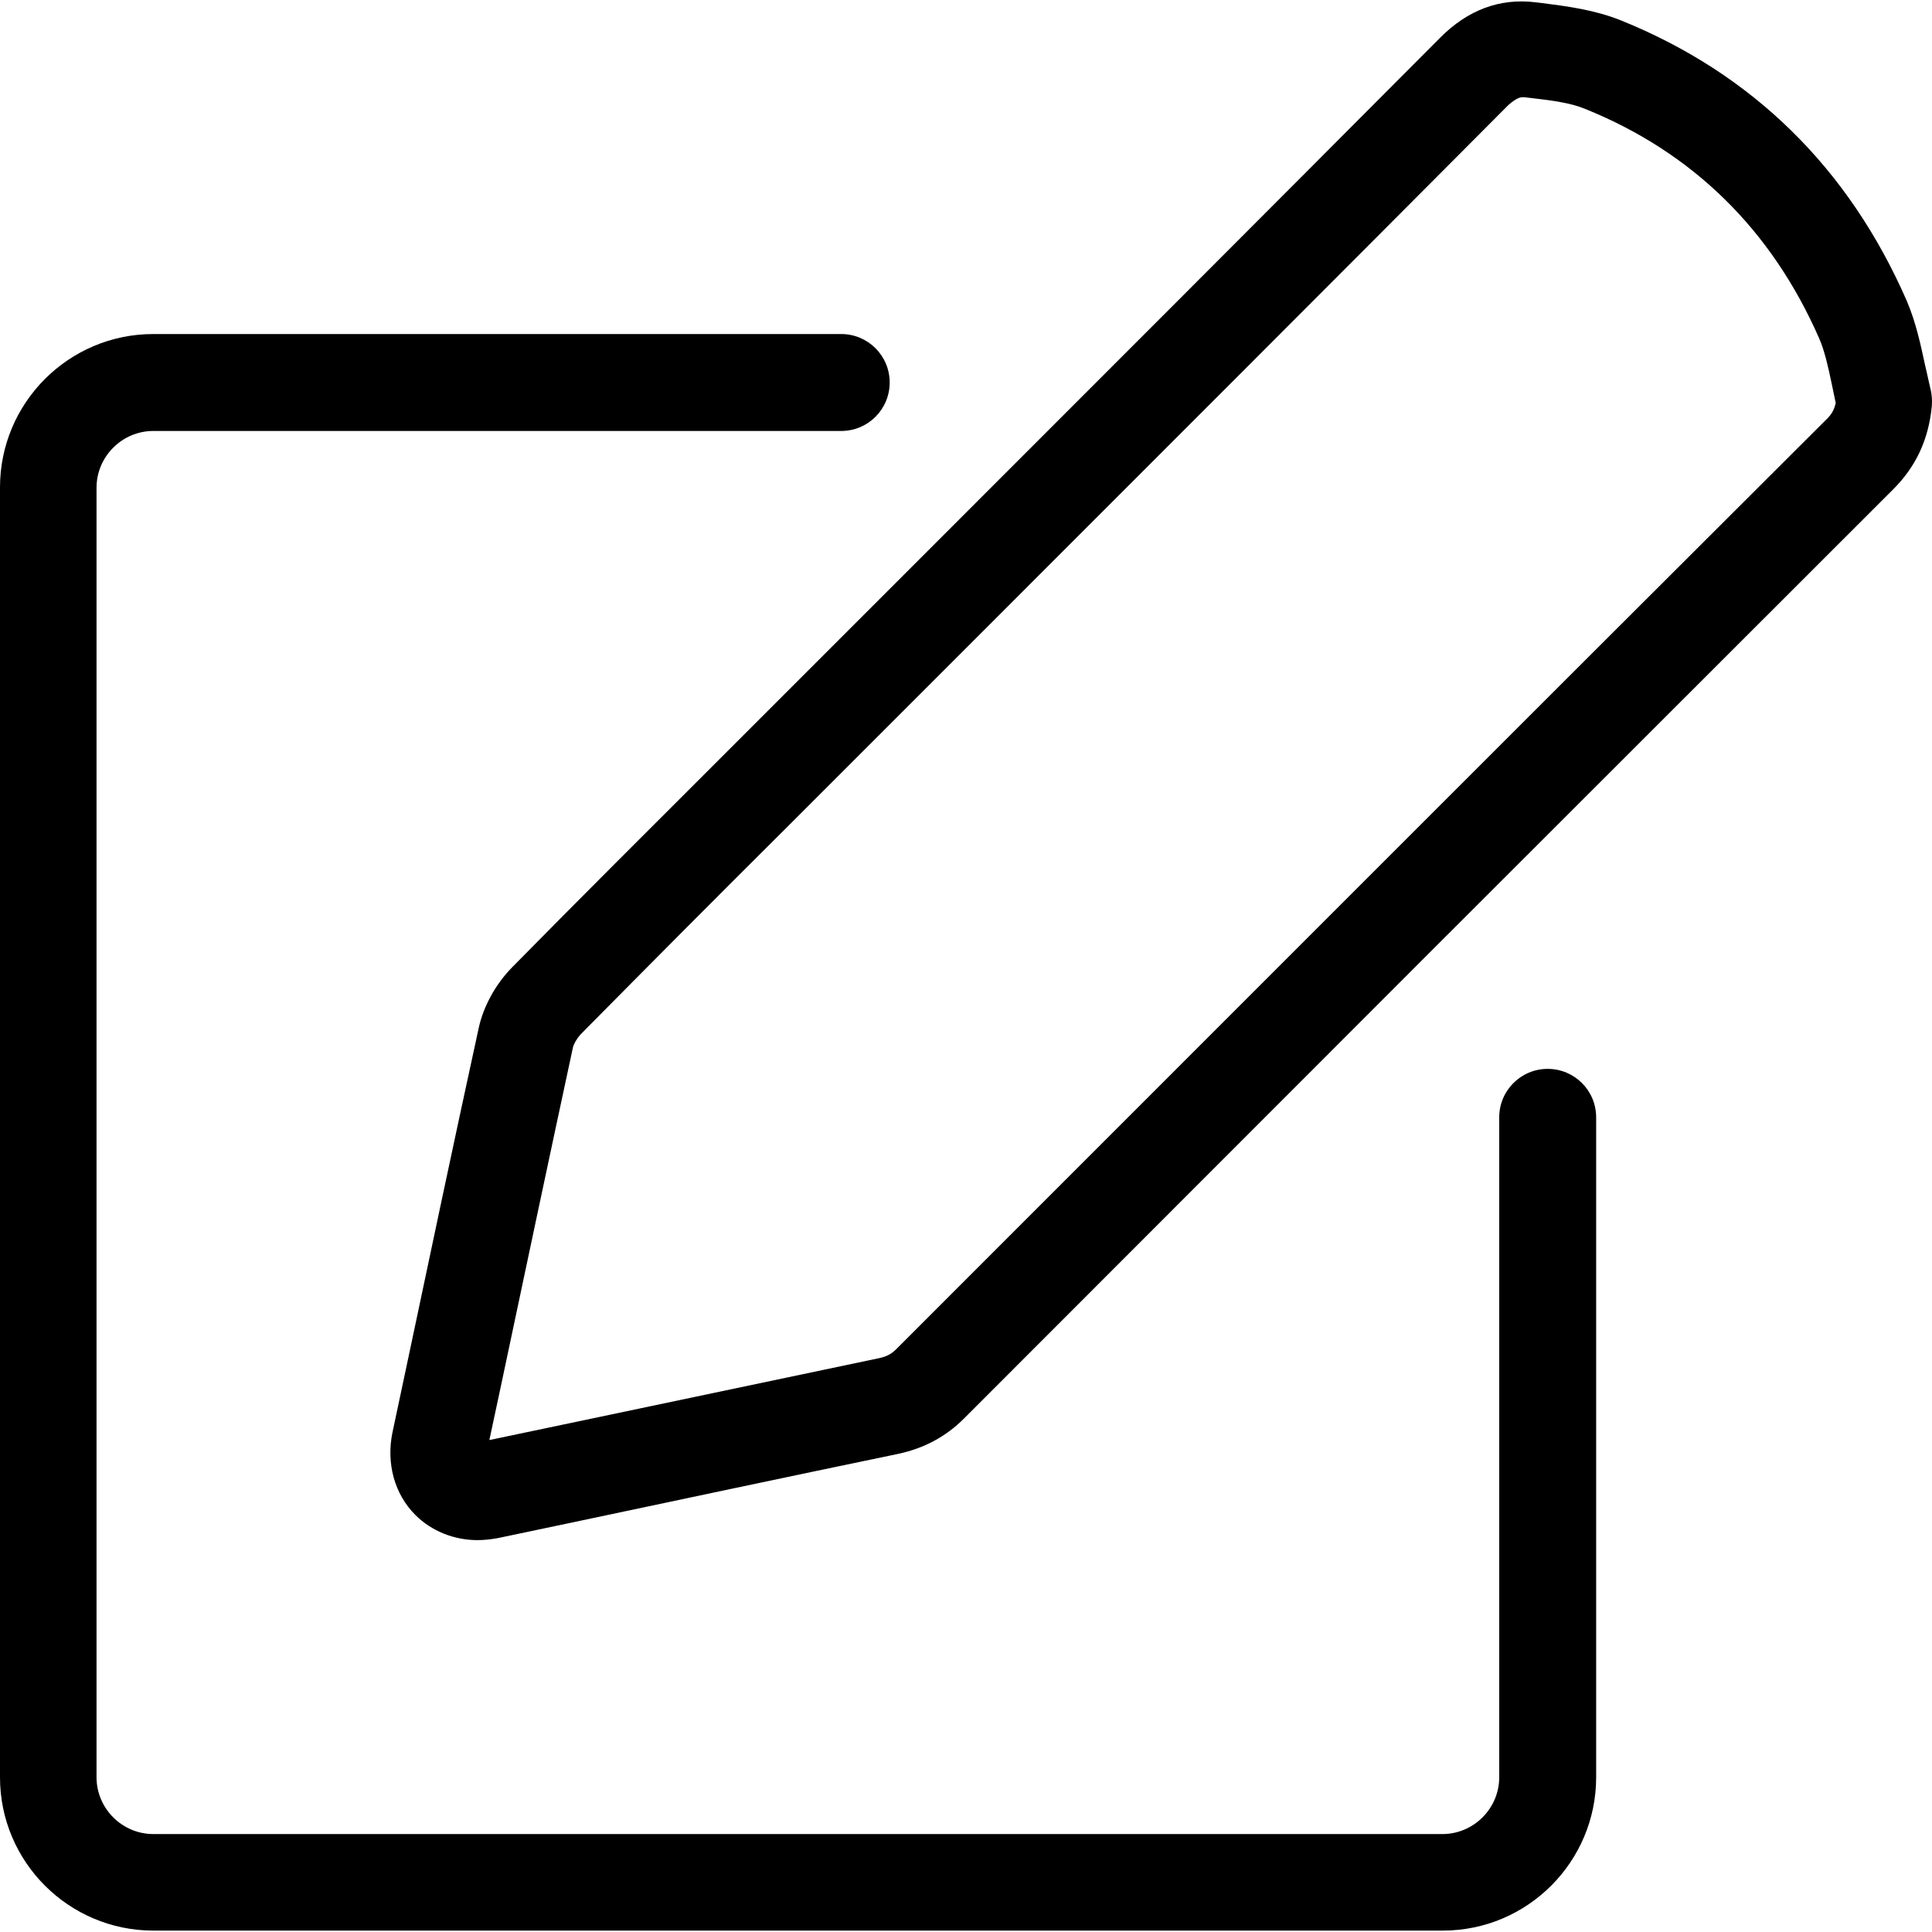
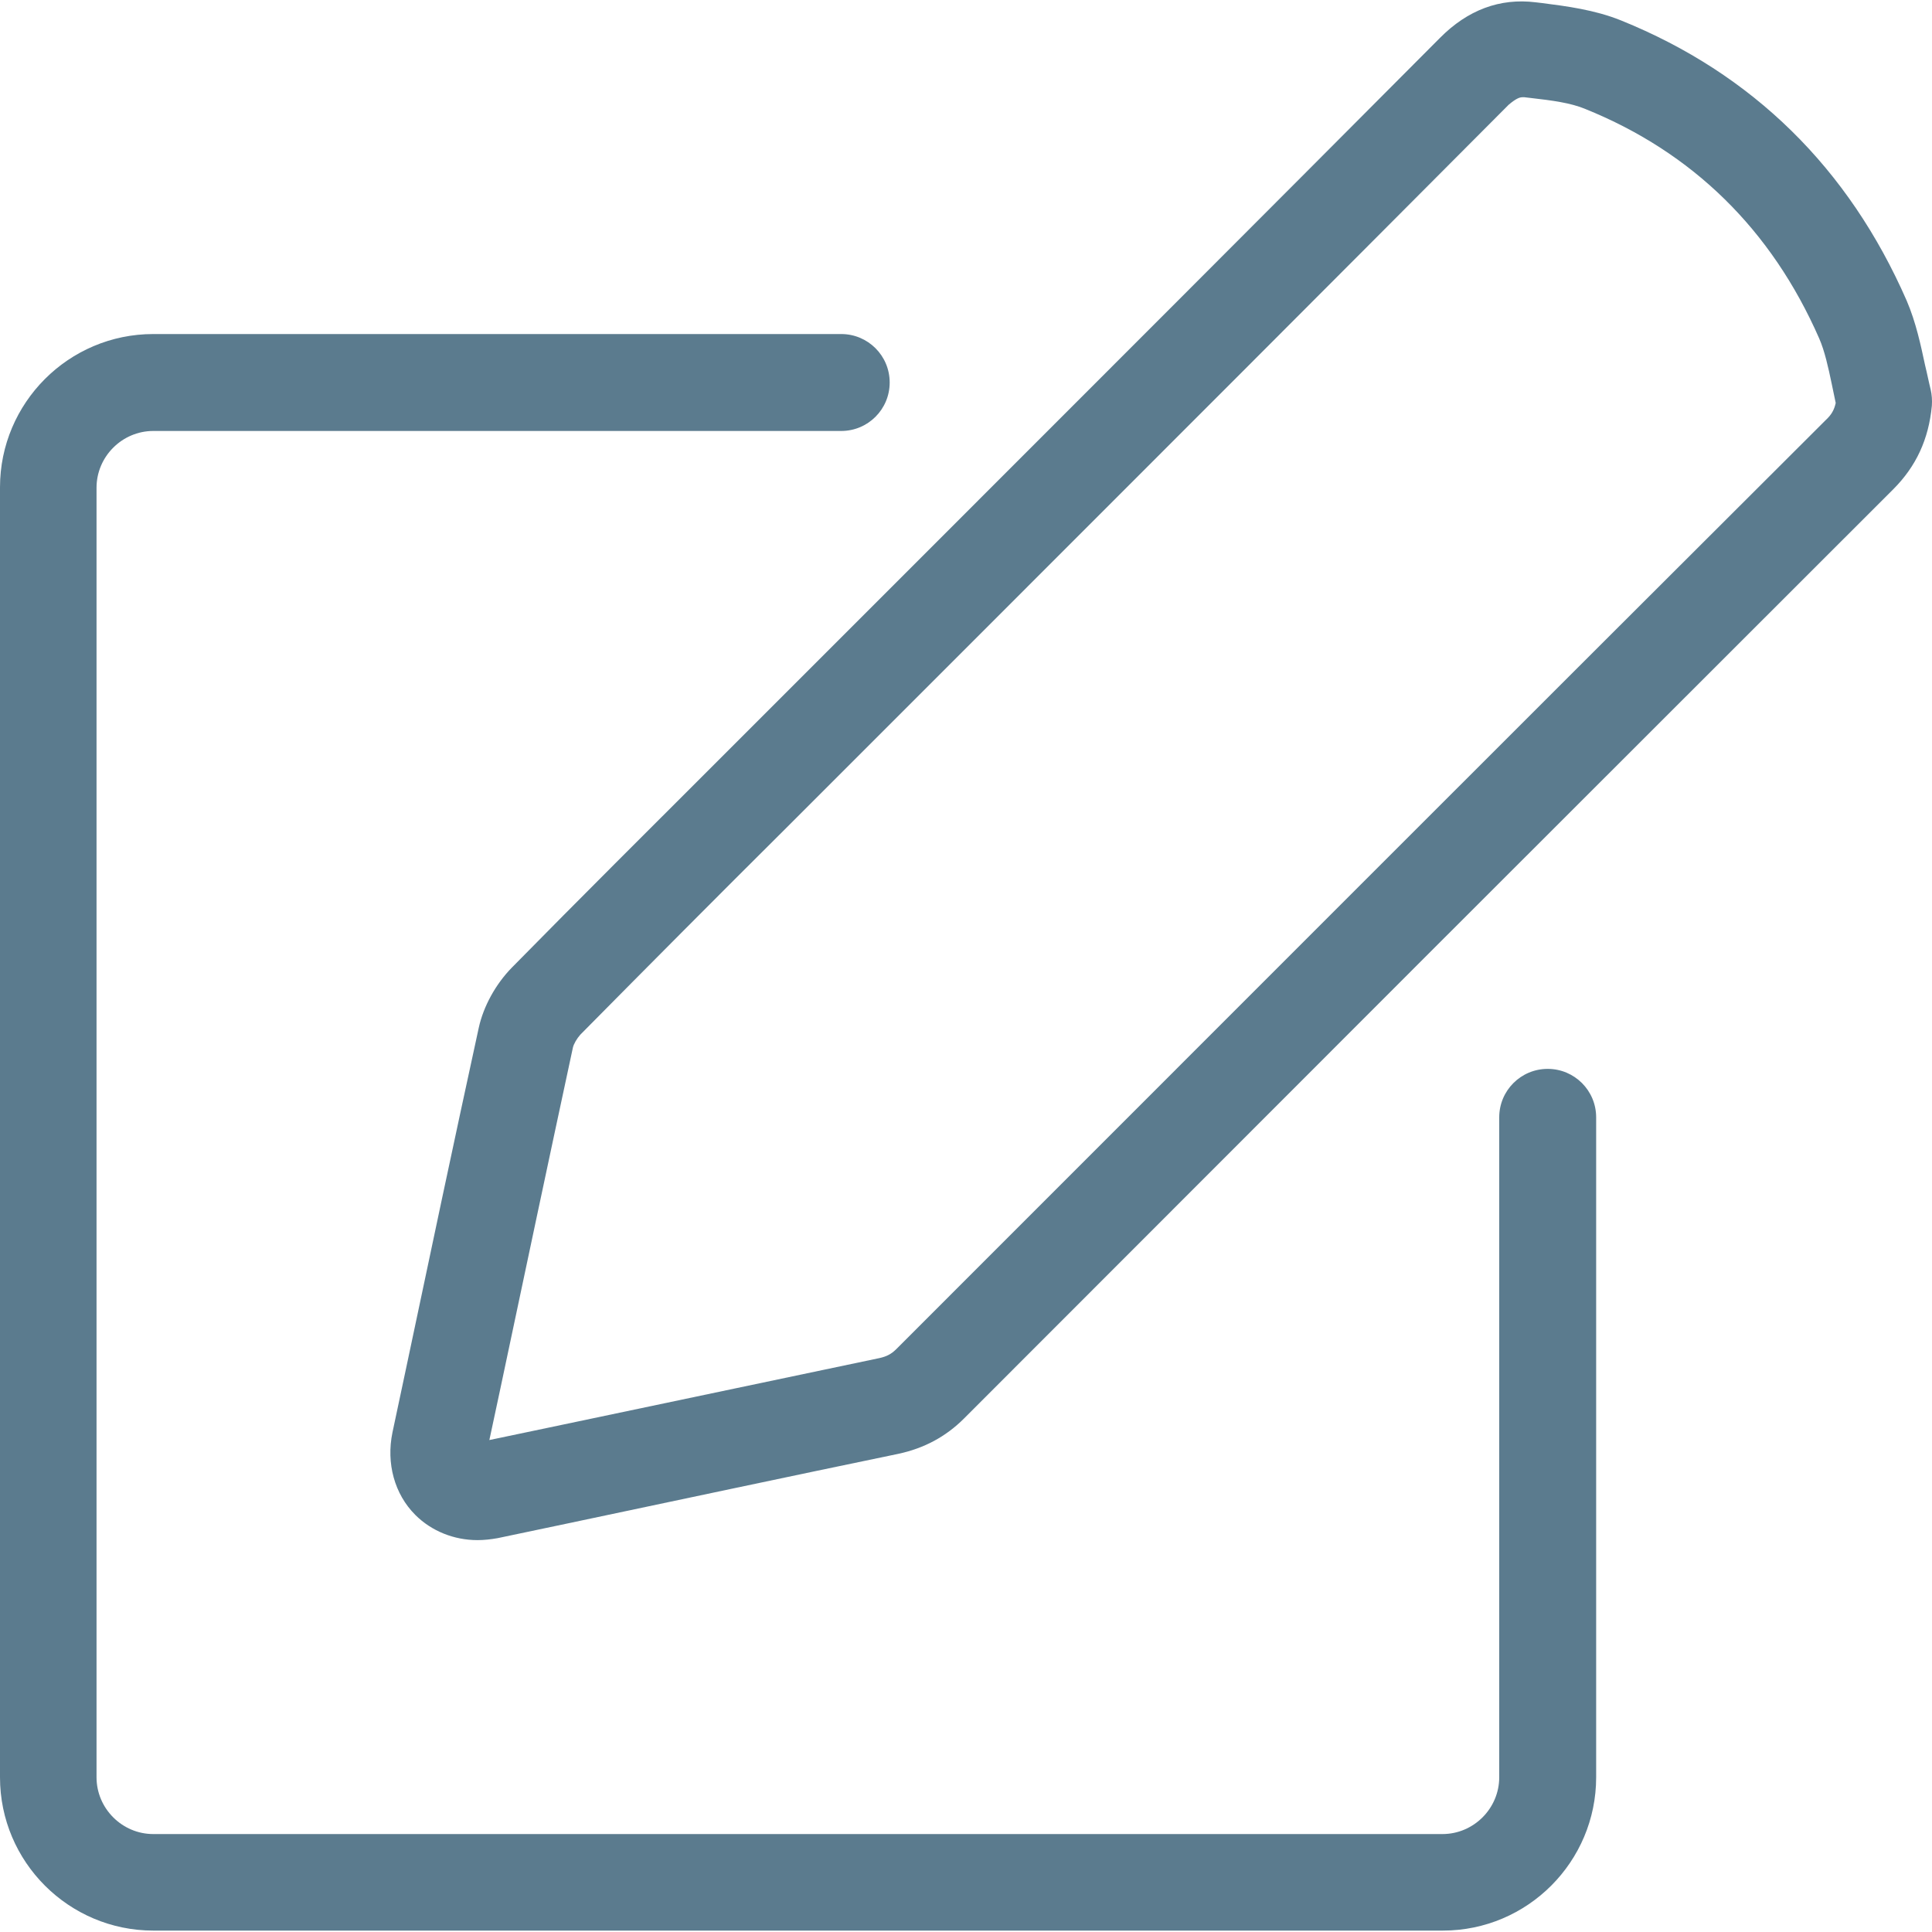
<svg xmlns="http://www.w3.org/2000/svg" version="1.1" id="Capa_1" x="0px" y="0px" viewBox="0 0 490.337 490.337" style="enable-background:new 0 0 490.337 490.337;" xml:space="preserve">
  <g>
    <g>
-       <path d="M229.9,145.379l-47.5,47.5c-17.5,17.5-35.1,35-52.5,52.7c-4.1,4.2-7.2,9.8-8.4,15.3c-6.3,28.9-12.4,57.8-18.5,86.7    l-3.4,16c-1.6,7.8,0.5,15.6,5.8,20.9c4.1,4.1,9.8,6.4,15.8,6.4c1.7,0,3.4-0.2,5.1-0.5l17.6-3.7c28-5.9,56.1-11.9,84.1-17.7    c6.5-1.4,12-4.3,16.7-9c78.6-78.7,157.2-157.3,235.8-235.8c5.8-5.8,9-12.7,9.8-21.2c0.1-1.4,0-2.8-0.3-4.1c-0.5-2-0.9-4.1-1.4-6.1    c-1.1-5.1-2.3-10.9-4.7-16.5l0,0c-14.7-33.6-39.1-57.6-72.5-71.1c-6.7-2.7-13.8-3.6-20-4.4l-1.7-0.2c-9-1.1-17.2,1.9-24.3,9.1    C320.4,54.879,275.1,100.179,229.9,145.379z M386.4,24.679c0.2,0,0.3,0,0.5,0l1.7,0.2c5.2,0.6,10,1.2,13.8,2.8    c27.2,11,47.2,30.6,59.3,58.2c1.4,3.2,2.3,7.3,3.2,11.6c0.3,1.6,0.7,3.2,1,4.8c-0.4,1.8-1.1,3-2.5,4.3    c-78.7,78.5-157.3,157.2-235.9,235.8c-1.3,1.3-2.5,1.9-4.3,2.3c-28.1,5.9-56.1,11.8-84.2,17.7l-14.8,3.1l2.8-13.1    c6.1-28.8,12.2-57.7,18.4-86.5c0.2-0.9,1-2.3,1.9-3.3c17.4-17.6,34.8-35.1,52.3-52.5l47.5-47.5c45.3-45.3,90.6-90.6,135.8-136    C384.8,24.979,385.7,24.679,386.4,24.679z" />
-       <path d="M38.9,109.379h174.6c6.8,0,12.3-5.5,12.3-12.3s-5.5-12.3-12.3-12.3H38.9c-21.5,0-38.9,17.5-38.9,38.9v327.4    c0,21.5,17.5,38.9,38.9,38.9h327.3c21.5,0,38.9-17.5,38.9-38.9v-167.5c0-6.8-5.5-12.3-12.3-12.3s-12.3,5.5-12.3,12.3v167.5    c0,7.9-6.5,14.4-14.4,14.4H38.9c-7.9,0-14.4-6.5-14.4-14.4v-327.3C24.5,115.879,31,109.379,38.9,109.379z" />
+       <path d="M229.9,145.379l-47.5,47.5c-17.5,17.5-35.1,35-52.5,52.7c-4.1,4.2-7.2,9.8-8.4,15.3c-6.3,28.9-12.4,57.8-18.5,86.7    l-3.4,16c-1.6,7.8,0.5,15.6,5.8,20.9c4.1,4.1,9.8,6.4,15.8,6.4c1.7,0,3.4-0.2,5.1-0.5l17.6-3.7c28-5.9,56.1-11.9,84.1-17.7    c6.5-1.4,12-4.3,16.7-9c78.6-78.7,157.2-157.3,235.8-235.8c5.8-5.8,9-12.7,9.8-21.2c0.1-1.4,0-2.8-0.3-4.1c-0.5-2-0.9-4.1-1.4-6.1    c-1.1-5.1-2.3-10.9-4.7-16.5l0,0c-14.7-33.6-39.1-57.6-72.5-71.1c-6.7-2.7-13.8-3.6-20-4.4l-1.7-0.2c-9-1.1-17.2,1.9-24.3,9.1    C320.4,54.879,275.1,100.179,229.9,145.379z M386.4,24.679c0.2,0,0.3,0,0.5,0l1.7,0.2c5.2,0.6,10,1.2,13.8,2.8    c27.2,11,47.2,30.6,59.3,58.2c1.4,3.2,2.3,7.3,3.2,11.6c0.3,1.6,0.7,3.2,1,4.8c-0.4,1.8-1.1,3-2.5,4.3    c-78.7,78.5-157.3,157.2-235.9,235.8c-1.3,1.3-2.5,1.9-4.3,2.3c-28.1,5.9-56.1,11.8-84.2,17.7l-14.8,3.1l2.8-13.1    c6.1-28.8,12.2-57.7,18.4-86.5c0.2-0.9,1-2.3,1.9-3.3c17.4-17.6,34.8-35.1,52.3-52.5l47.5-47.5c45.3-45.3,90.6-90.6,135.8-136    C384.8,24.979,385.7,24.679,386.4,24.679z" fill="#5b7b8e" />
+       <path d="M38.9,109.379h174.6c6.8,0,12.3-5.5,12.3-12.3s-5.5-12.3-12.3-12.3H38.9c-21.5,0-38.9,17.5-38.9,38.9v327.4    c0,21.5,17.5,38.9,38.9,38.9h327.3c21.5,0,38.9-17.5,38.9-38.9v-167.5c0-6.8-5.5-12.3-12.3-12.3s-12.3,5.5-12.3,12.3v167.5    c0,7.9-6.5,14.4-14.4,14.4H38.9c-7.9,0-14.4-6.5-14.4-14.4v-327.3C24.5,115.879,31,109.379,38.9,109.379z" fill="#5b7b8e" />
    </g>
  </g>
  <g>
</g>
  <g>
</g>
  <g>
</g>
  <g>
</g>
  <g>
</g>
  <g>
</g>
  <g>
</g>
  <g>
</g>
  <g>
</g>
  <g>
</g>
  <g>
</g>
  <g>
</g>
  <g>
</g>
  <g>
</g>
  <g>
</g>
</svg>
